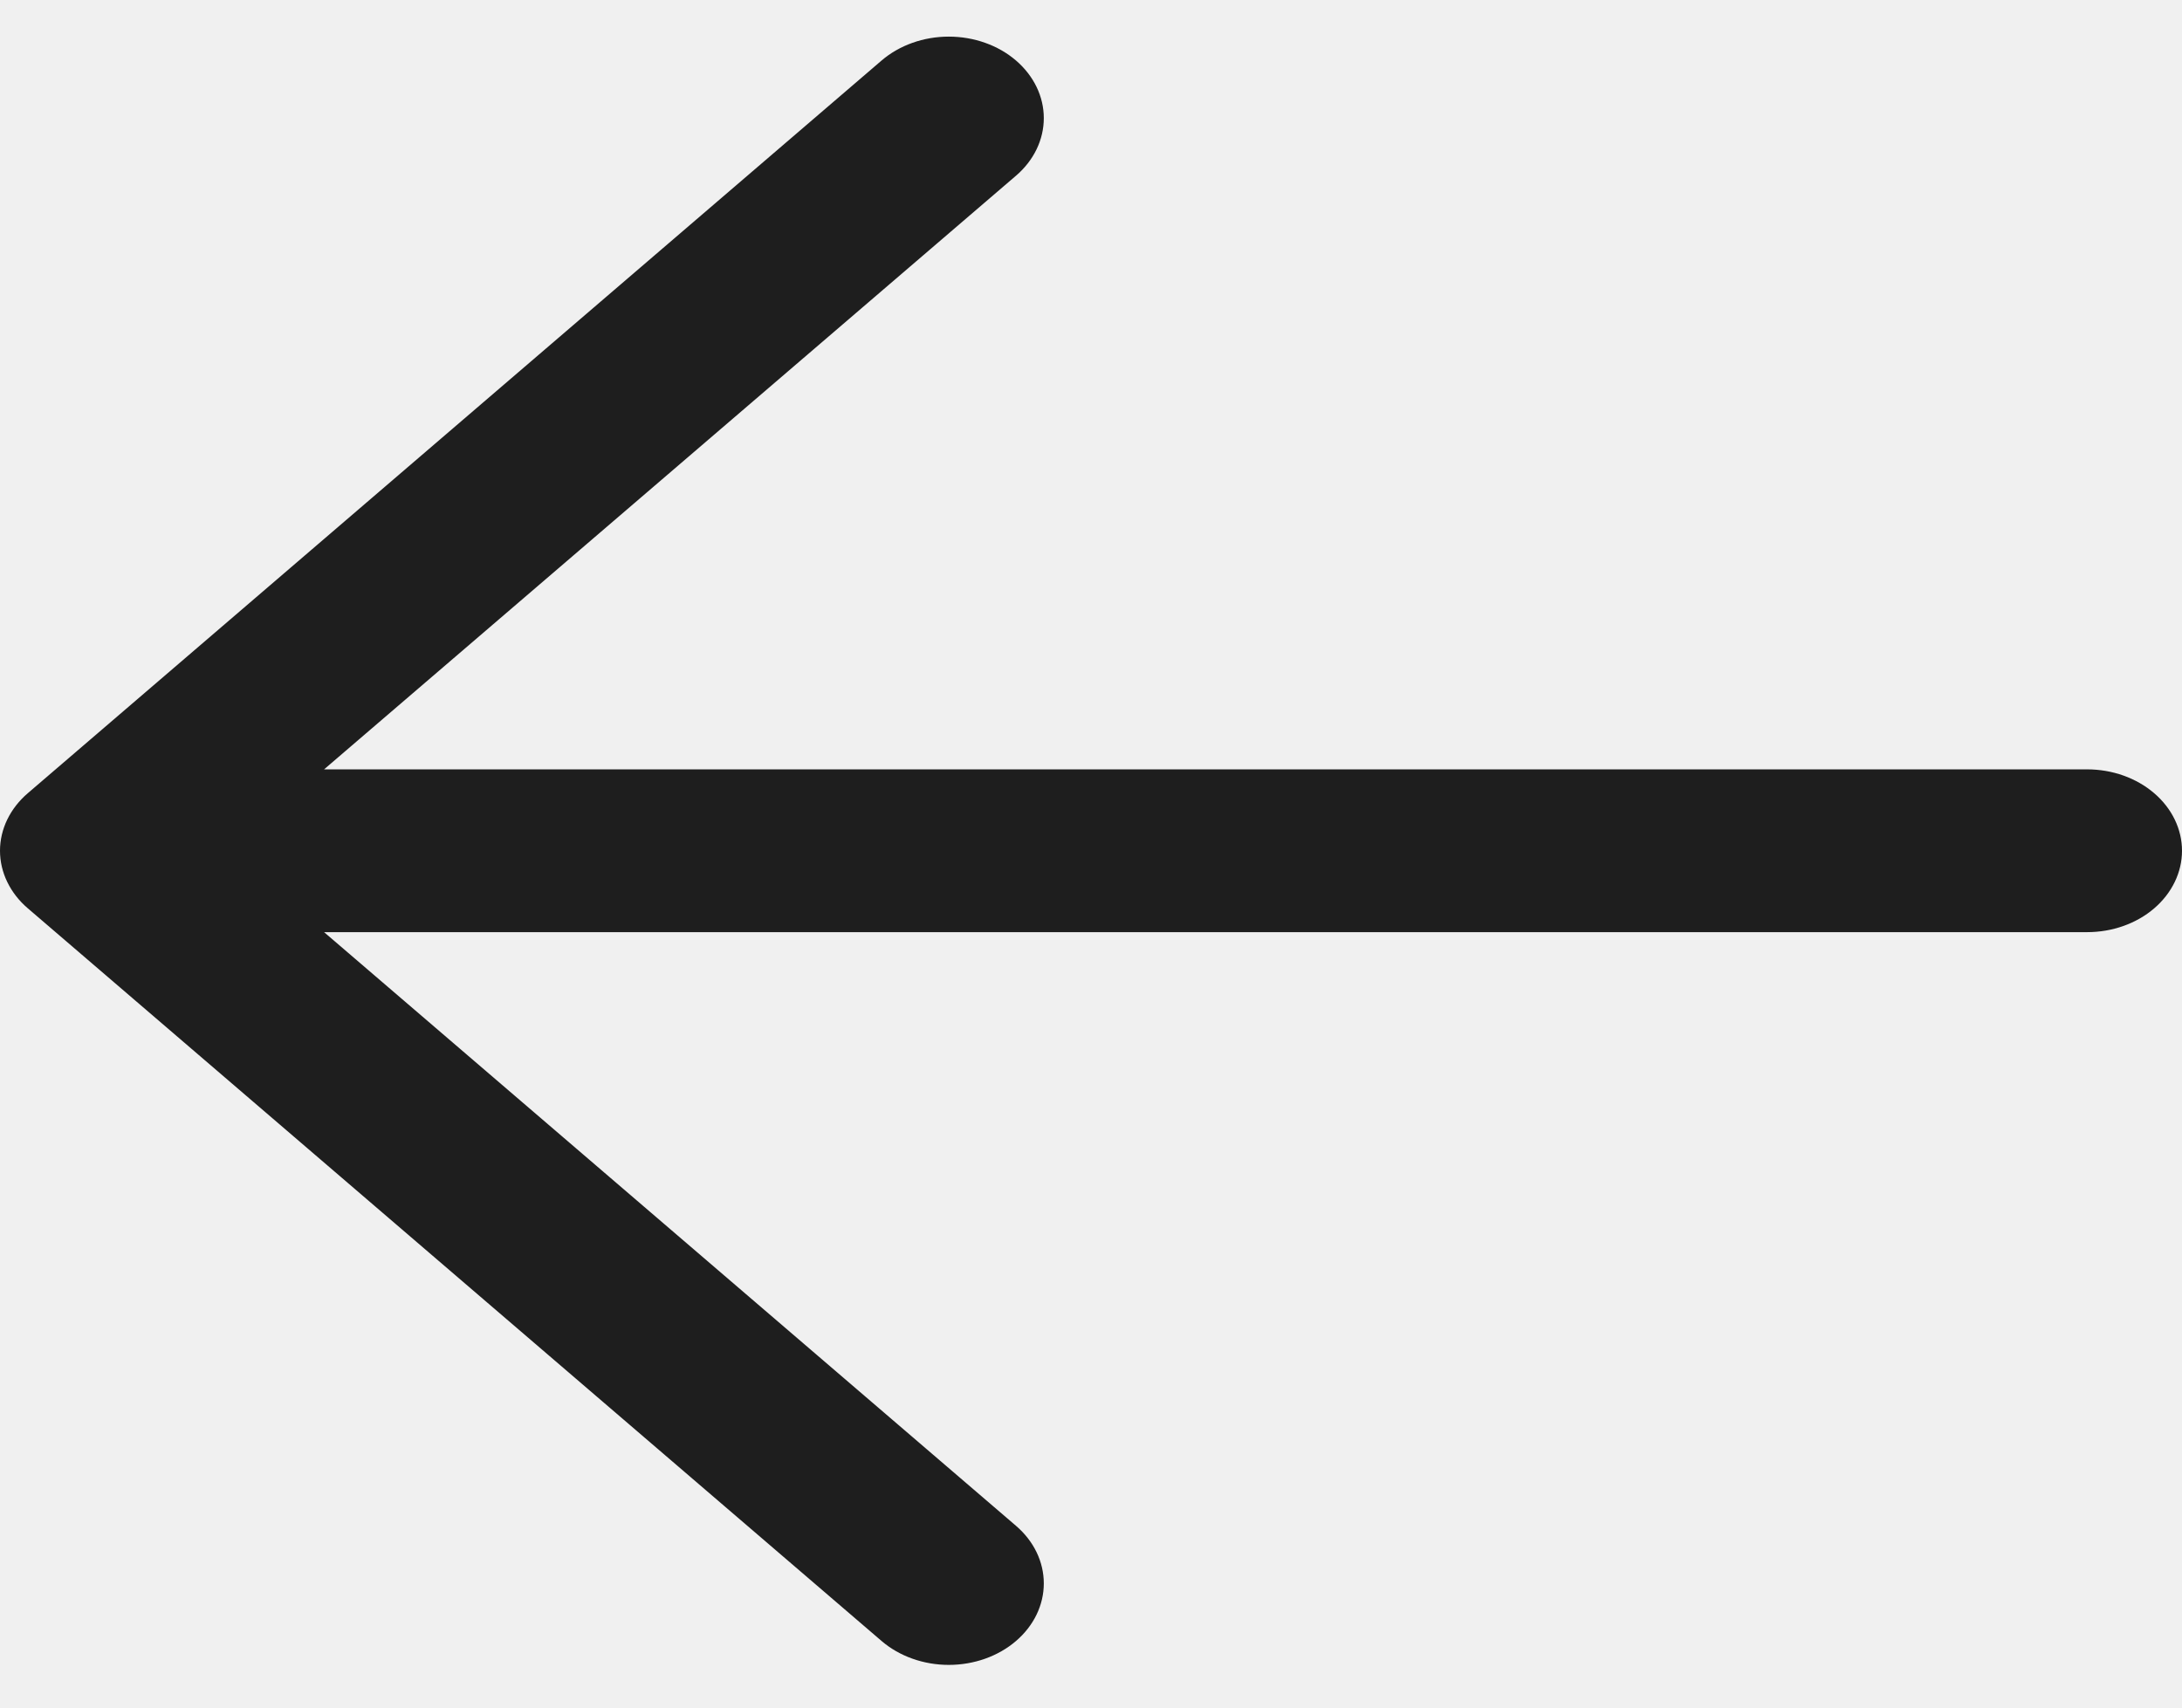
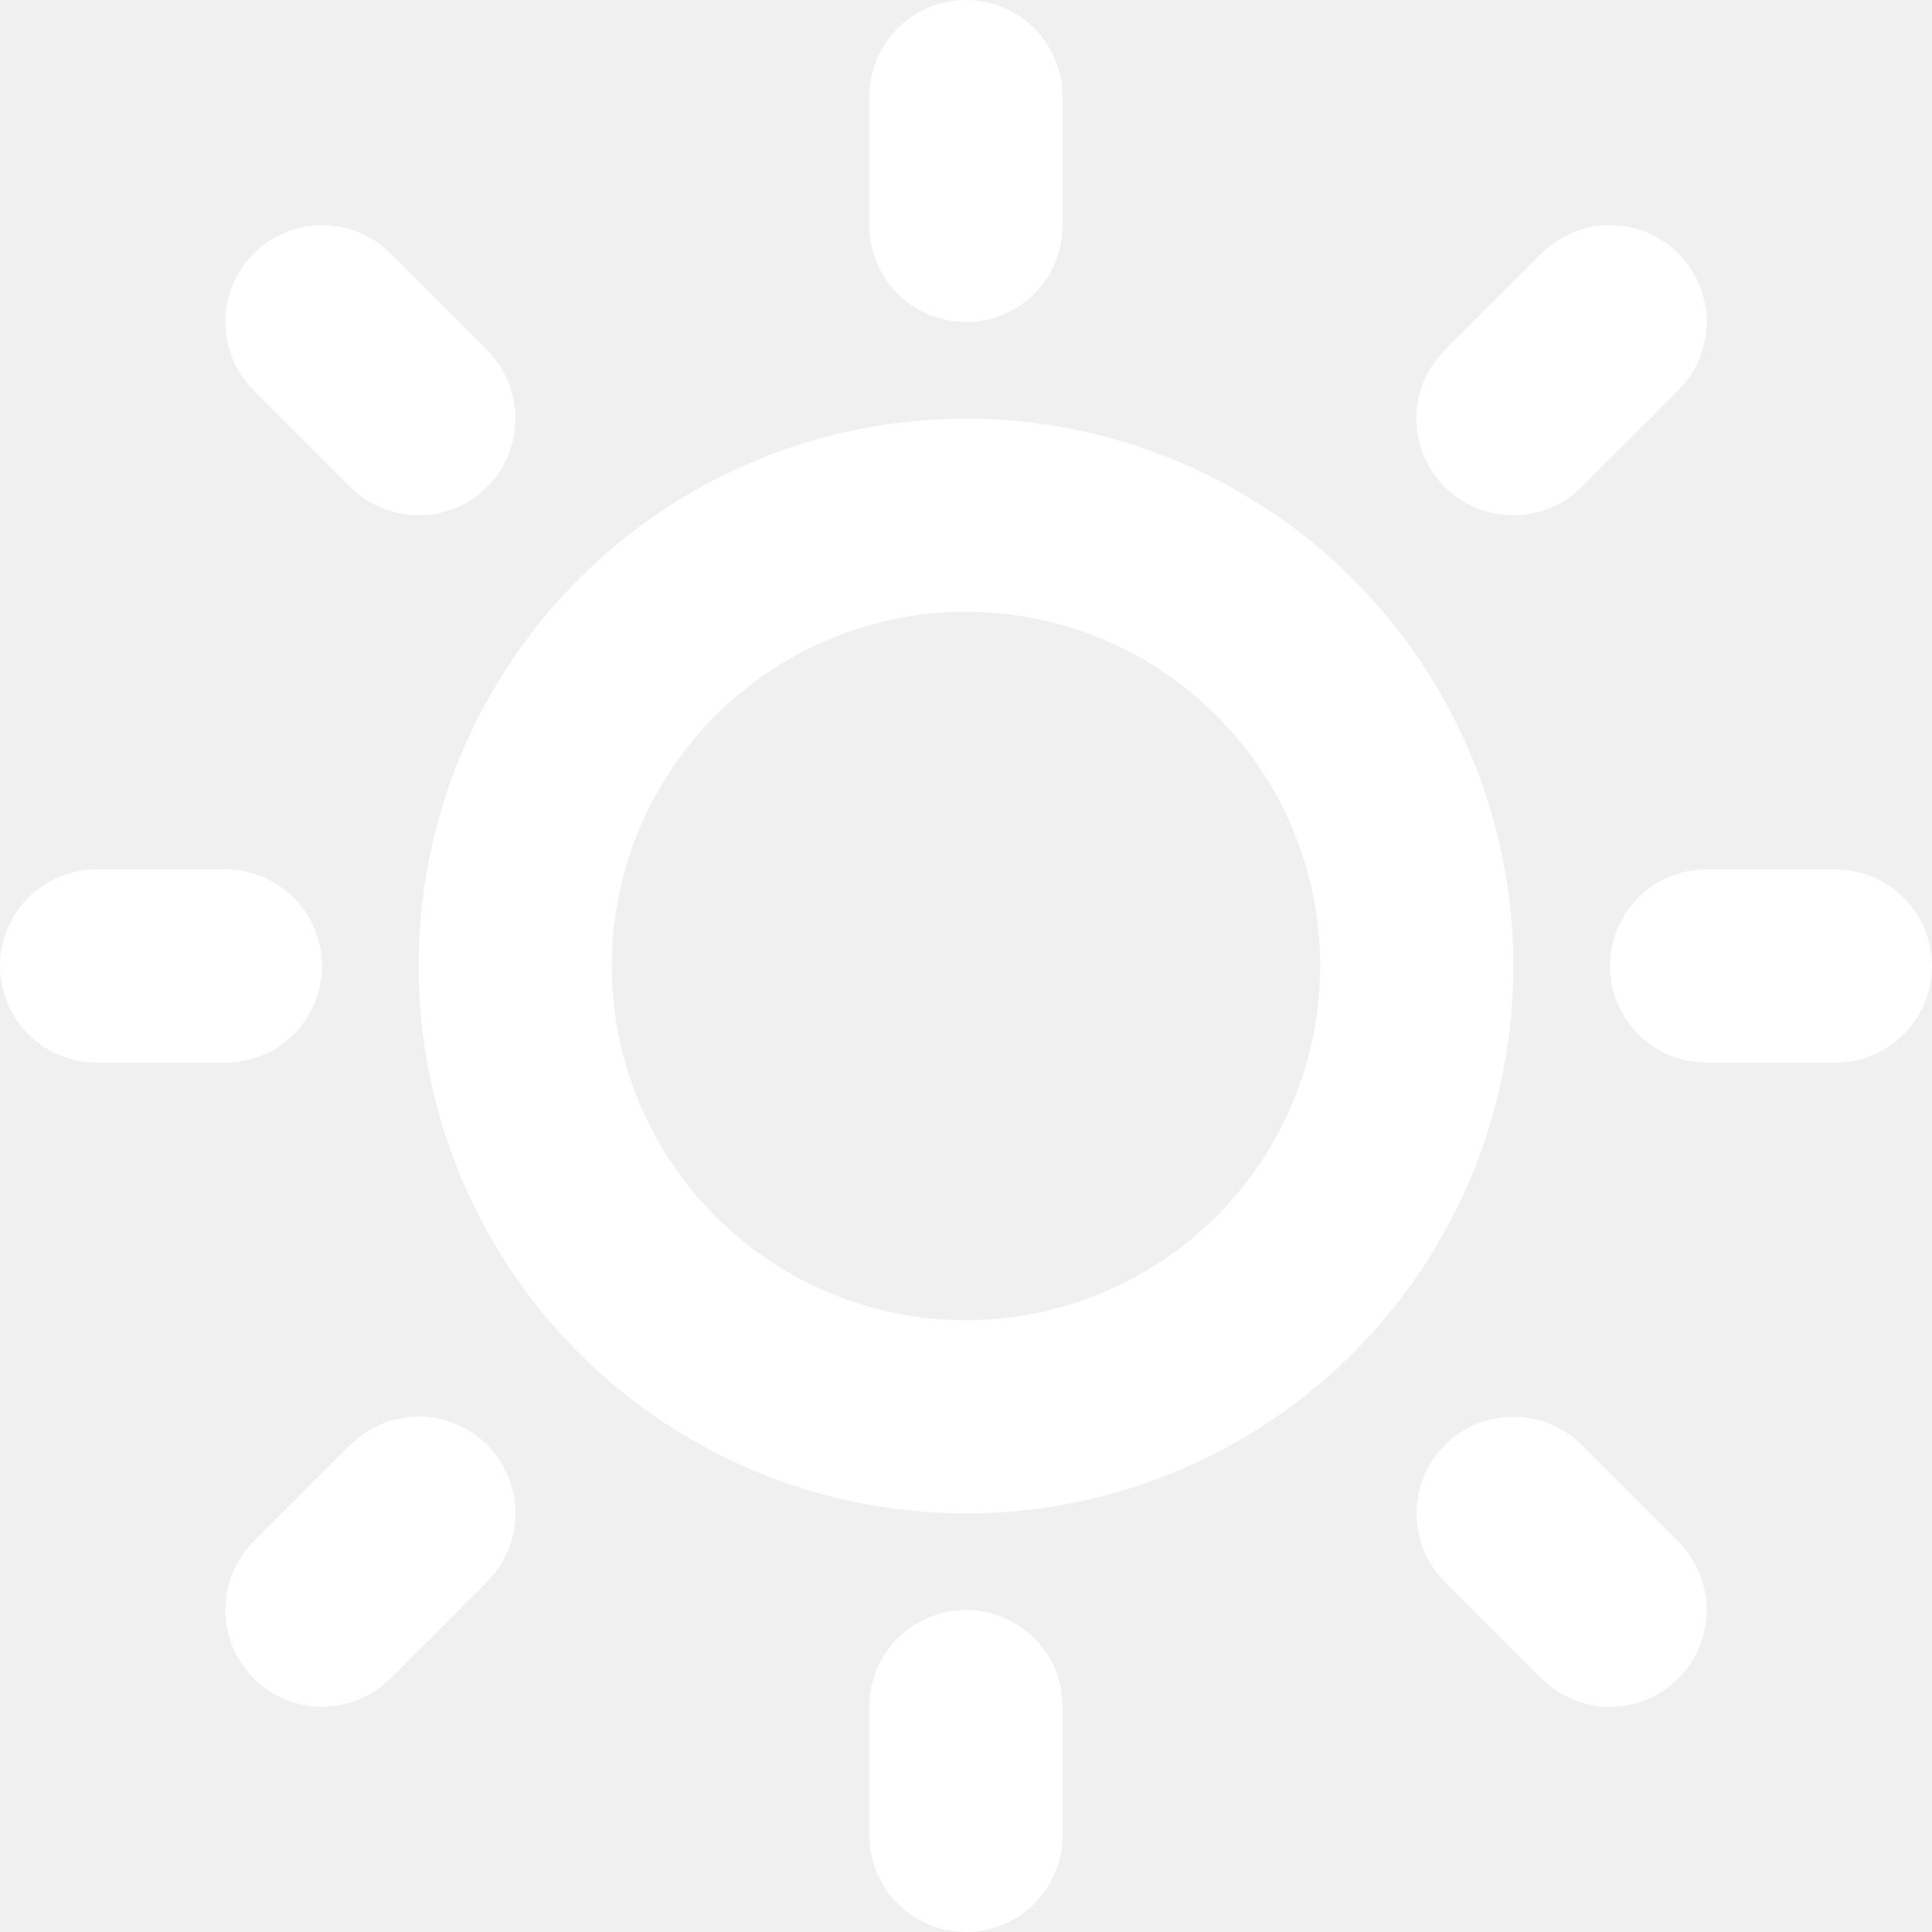
- <svg xmlns="http://www.w3.org/2000/svg" width="46" height="36" viewBox="0 0 46 36" fill="none">
-   <path d="M6.832,19.652L21.418,32.167C21.794,32.489 22.005,32.926 22.005,33.382C22.005,33.838 21.794,34.275 21.418,34.597C21.043,34.919 20.533,35.1 20.002,35.1C19.471,35.1 18.962,34.919 18.586,34.597L0.588,19.151C0.401,18.992 0.254,18.802 0.153,18.594C0.052,18.385 0,18.162 0,17.936C0,17.71 0.052,17.487 0.153,17.278C0.254,17.07 0.401,16.881 0.588,16.721L18.586,1.275C18.962,0.953 19.471,0.772 20.002,0.772C20.533,0.772 21.043,0.953 21.418,1.275C21.794,1.598 22.005,2.035 22.005,2.49C22.005,2.946 21.794,3.383 21.418,3.705L6.832,16.22L44,16.22C44.531,16.22 45.039,16.401 45.414,16.723C45.789,17.044 46,17.481 46,17.936C46,18.391 45.789,18.828 45.414,19.15C45.039,19.472 44.531,19.652 44,19.652L6.832,19.652Z" clip-rule="evenodd" fill-rule="evenodd" fill="#1E1E1E" />
+ <svg xmlns="http://www.w3.org/2000/svg" width="34" height="34" viewBox="0 0 34 34" fill="none">
+   <path d="M15.3,3.967L15.3,1.7C15.3,1.249 15.479,0.817 15.798,0.498C16.117,0.179 16.549,0 17,0C17.451,0 17.883,0.179 18.202,0.498C18.521,0.817 18.7,1.249 18.7,1.7L18.7,3.967C18.7,4.418 18.521,4.85 18.202,5.169C17.883,5.488 17.451,5.667 17,5.667C16.549,5.667 16.117,5.488 15.798,5.169C15.479,4.85 15.3,4.418 15.3,3.967ZM26.633,17C26.633,18.905 26.068,20.768 25.01,22.352C23.951,23.936 22.447,25.171 20.687,25.9C18.926,26.629 16.989,26.82 15.121,26.448C13.252,26.077 11.535,25.159 10.188,23.812C8.841,22.465 7.923,20.748 7.552,18.879C7.18,17.011 7.371,15.074 8.1,13.313C8.829,11.553 10.064,10.049 11.648,8.99C13.232,7.932 15.095,7.367 17,7.367C19.554,7.369 22.003,8.385 23.809,10.191C25.615,11.997 26.631,14.446 26.633,17ZM23.233,17C23.233,15.767 22.868,14.562 22.183,13.537C21.498,12.512 20.524,11.713 19.385,11.241C18.246,10.769 16.993,10.646 15.784,10.886C14.575,11.127 13.464,11.721 12.592,12.592C11.721,13.464 11.127,14.575 10.886,15.784C10.646,16.993 10.769,18.246 11.241,19.385C11.713,20.524 12.512,21.498 13.537,22.183C14.562,22.868 15.767,23.233 17,23.233C18.653,23.231 20.237,22.574 21.406,21.406C22.574,20.237 23.231,18.653 23.233,17ZM6.164,8.569C6.322,8.728 6.51,8.853 6.716,8.939C6.923,9.024 7.144,9.068 7.368,9.068C7.592,9.068 7.813,9.024 8.02,8.939C8.226,8.853 8.414,8.728 8.572,8.569C8.73,8.411 8.856,8.224 8.941,8.017C9.027,7.81 9.071,7.589 9.071,7.365C9.071,7.142 9.027,6.92 8.941,6.714C8.856,6.507 8.73,6.319 8.572,6.161L6.872,4.461C6.553,4.142 6.12,3.962 5.668,3.962C5.216,3.962 4.783,4.142 4.464,4.461C4.145,4.78 3.965,5.214 3.965,5.665C3.965,6.117 4.145,6.55 4.464,6.869L6.164,8.569ZM6.164,25.428L4.464,27.128C4.306,27.286 4.18,27.474 4.095,27.68C4.009,27.887 3.965,28.108 3.965,28.332C3.965,28.556 4.009,28.777 4.095,28.984C4.18,29.19 4.306,29.378 4.464,29.536C4.783,29.855 5.216,30.035 5.668,30.035C5.892,30.035 6.113,29.991 6.32,29.905C6.526,29.82 6.714,29.694 6.872,29.536L8.572,27.836C8.892,27.517 9.071,27.084 9.071,26.632C9.071,26.18 8.892,25.747 8.572,25.428C8.253,25.108 7.82,24.929 7.368,24.929C6.916,24.929 6.483,25.108 6.164,25.428ZM26.633,9.067C26.857,9.067 27.078,9.023 27.284,8.938C27.491,8.852 27.678,8.727 27.836,8.569L29.536,6.869C29.694,6.711 29.82,6.524 29.905,6.317C29.991,6.11 30.035,5.889 30.035,5.665C30.035,5.442 29.991,5.22 29.905,5.014C29.82,4.807 29.694,4.619 29.536,4.461C29.378,4.303 29.19,4.178 28.984,4.092C28.777,4.006 28.556,3.962 28.332,3.962C28.108,3.962 27.887,4.006 27.68,4.092C27.474,4.178 27.286,4.303 27.128,4.461L25.428,6.161C25.189,6.399 25.026,6.702 24.959,7.033C24.893,7.364 24.927,7.707 25.056,8.018C25.185,8.33 25.404,8.596 25.685,8.782C25.966,8.969 26.296,9.068 26.633,9.067ZM27.836,25.431C27.517,25.111 27.084,24.932 26.632,24.932C26.18,24.932 25.747,25.111 25.428,25.431C25.108,25.75 24.929,26.183 24.929,26.635C24.929,27.086 25.108,27.52 25.428,27.839L27.128,29.539C27.447,29.858 27.88,30.038 28.332,30.038C28.784,30.038 29.217,29.858 29.536,29.539C29.855,29.22 30.035,28.786 30.035,28.335C30.035,27.883 29.855,27.45 29.536,27.131L27.836,25.431ZM5.667,17C5.667,16.549 5.488,16.117 5.169,15.798C4.85,15.479 4.418,15.3 3.967,15.3L1.7,15.3C1.249,15.3 0.817,15.479 0.498,15.798C0.179,16.117 0,16.549 0,17C0,17.451 0.179,17.883 0.498,18.202C0.817,18.521 1.249,18.7 1.7,18.7L3.967,18.7C4.418,18.7 4.85,18.521 5.169,18.202C5.488,17.883 5.667,17.451 5.667,17ZM17,28.333C16.549,28.333 16.117,28.512 15.798,28.831C15.479,29.15 15.3,29.582 15.3,30.033L15.3,32.3C15.3,32.751 15.479,33.183 15.798,33.502C16.117,33.821 16.549,34 17,34C17.451,34 17.883,33.821 18.202,33.502C18.521,33.183 18.7,32.751 18.7,32.3L18.7,30.033C18.7,29.582 18.521,29.15 18.202,28.831C17.883,28.512 17.451,28.333 17,28.333ZM32.3,15.3L30.033,15.3C29.582,15.3 29.15,15.479 28.831,15.798C28.512,16.117 28.333,16.549 28.333,17C28.333,17.451 28.512,17.883 28.831,18.202C29.15,18.521 29.582,18.7 30.033,18.7L32.3,18.7C32.751,18.7 33.183,18.521 33.502,18.202C33.821,17.883 34,17.451 34,17C34,16.549 33.821,16.117 33.502,15.798C33.183,15.479 32.751,15.3 32.3,15.3Z" fill="#FFFFFF" />
</svg>
